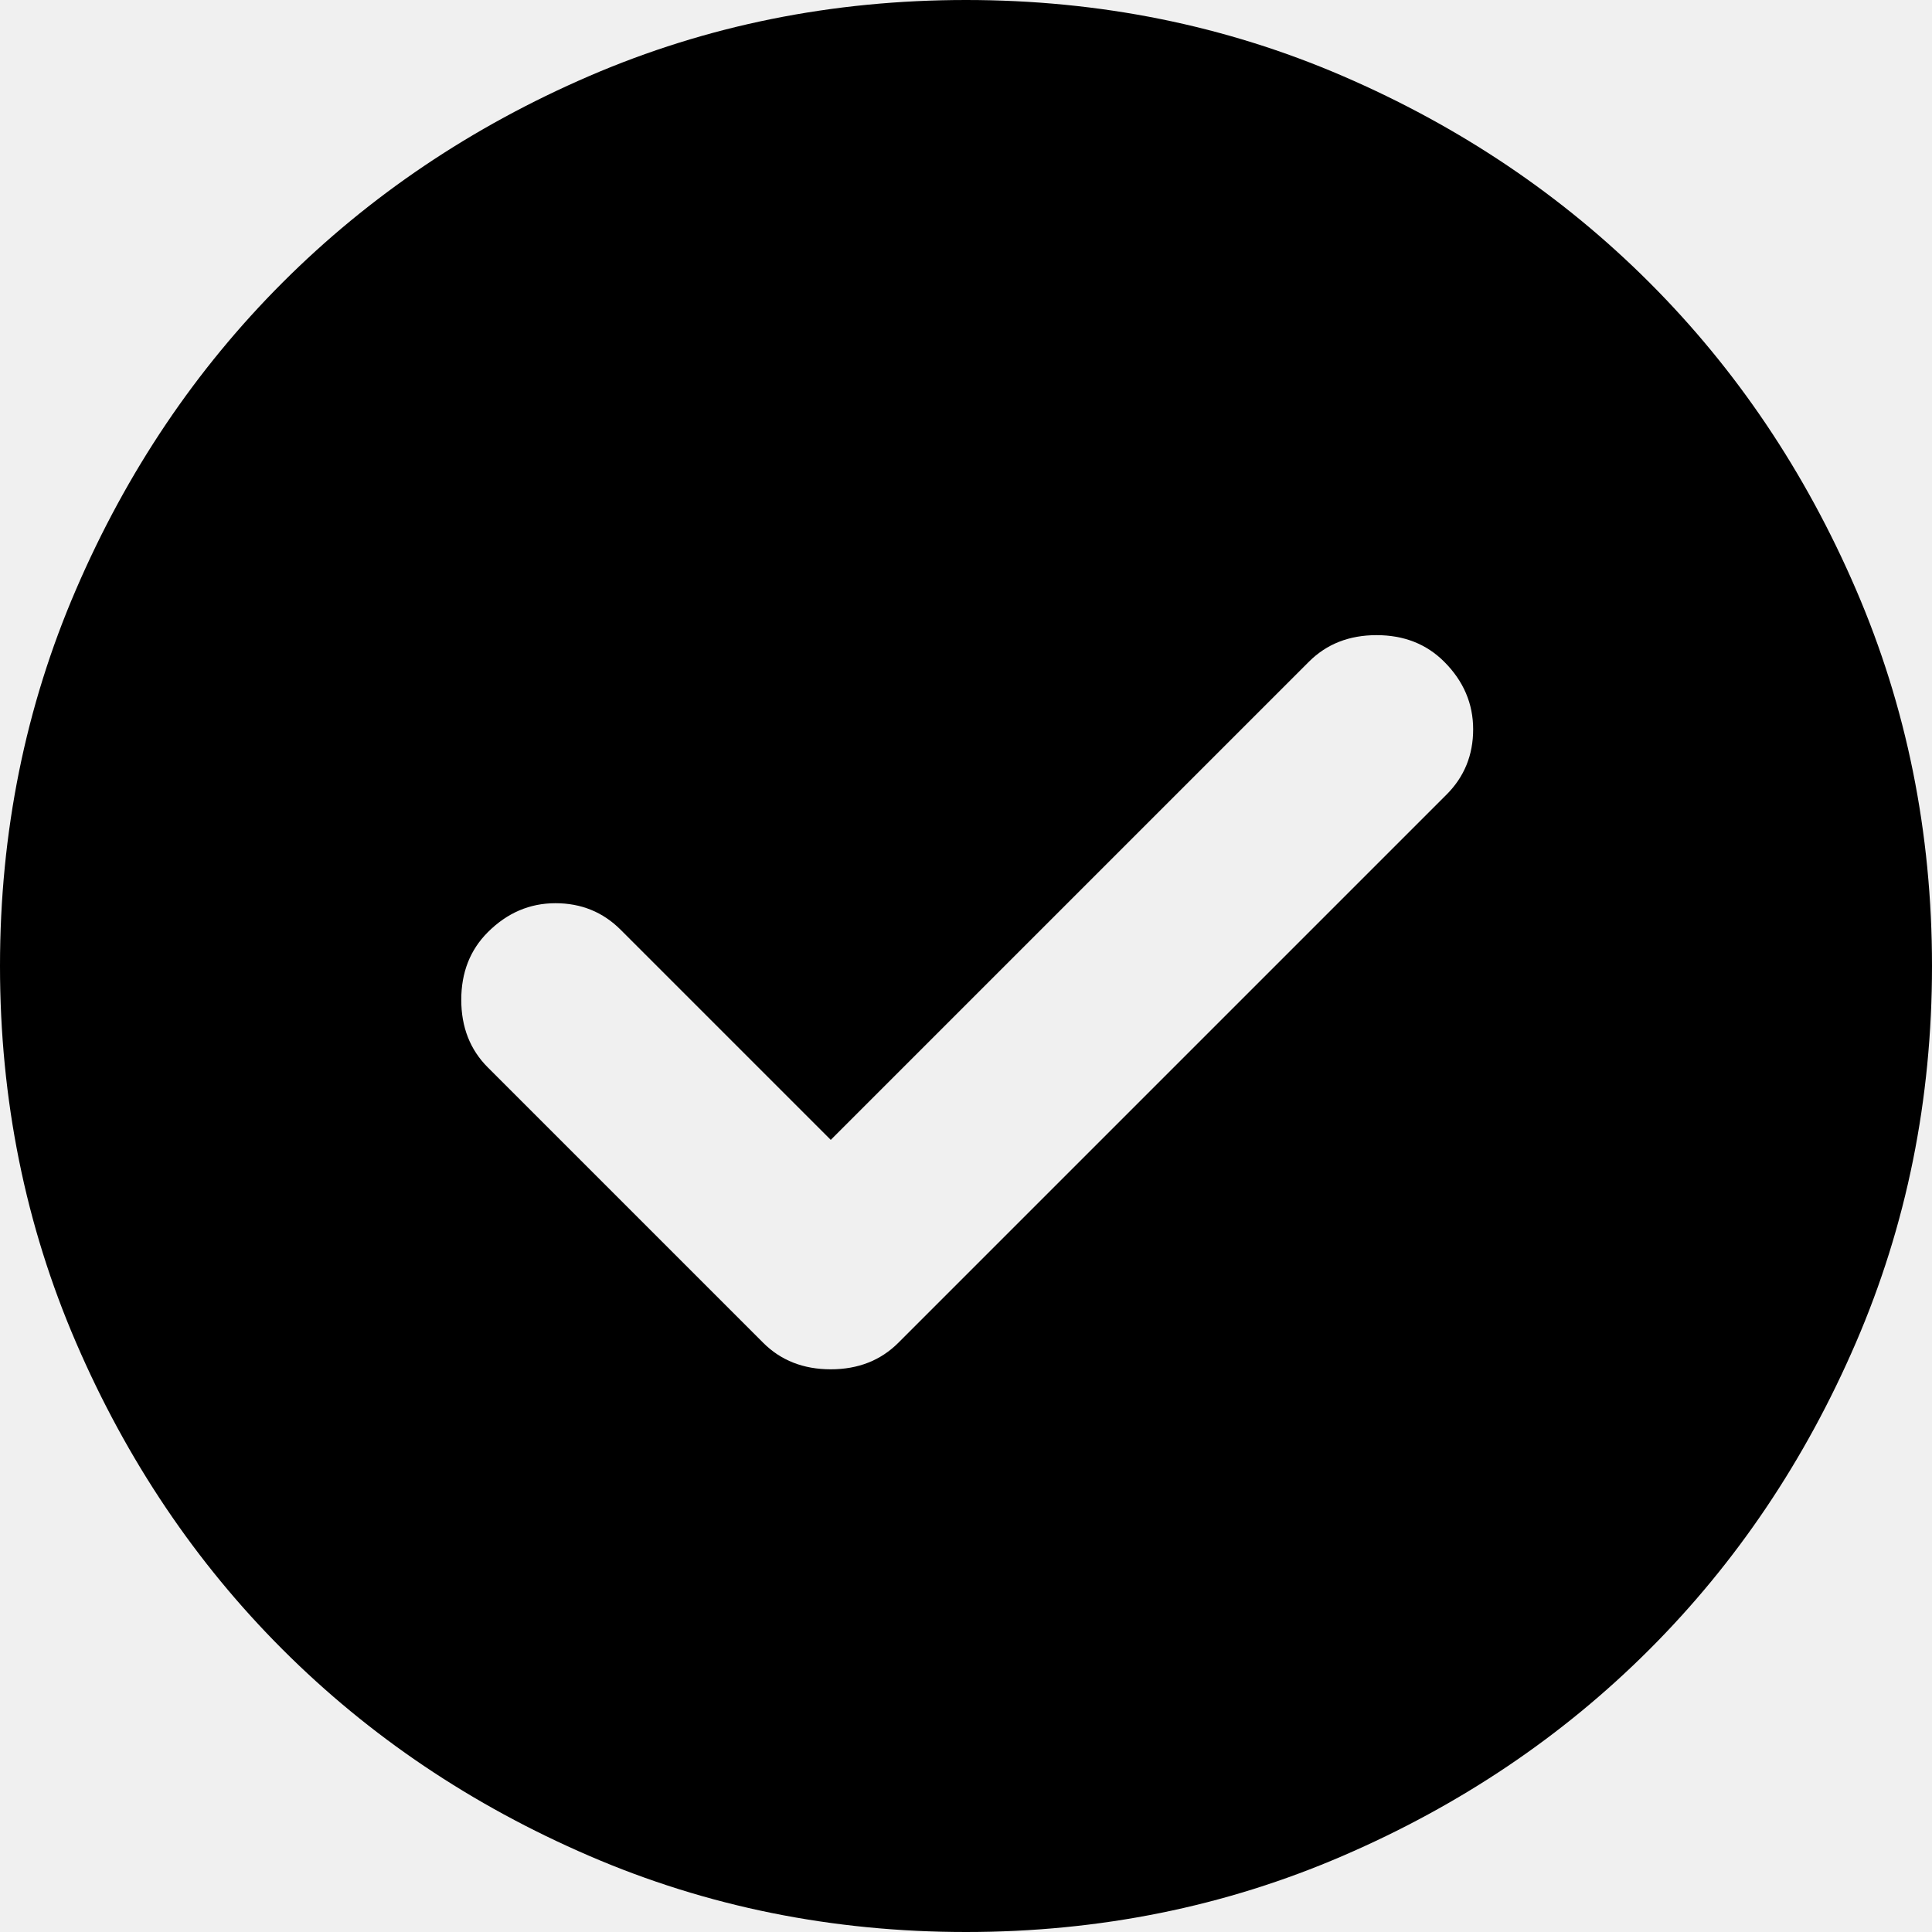
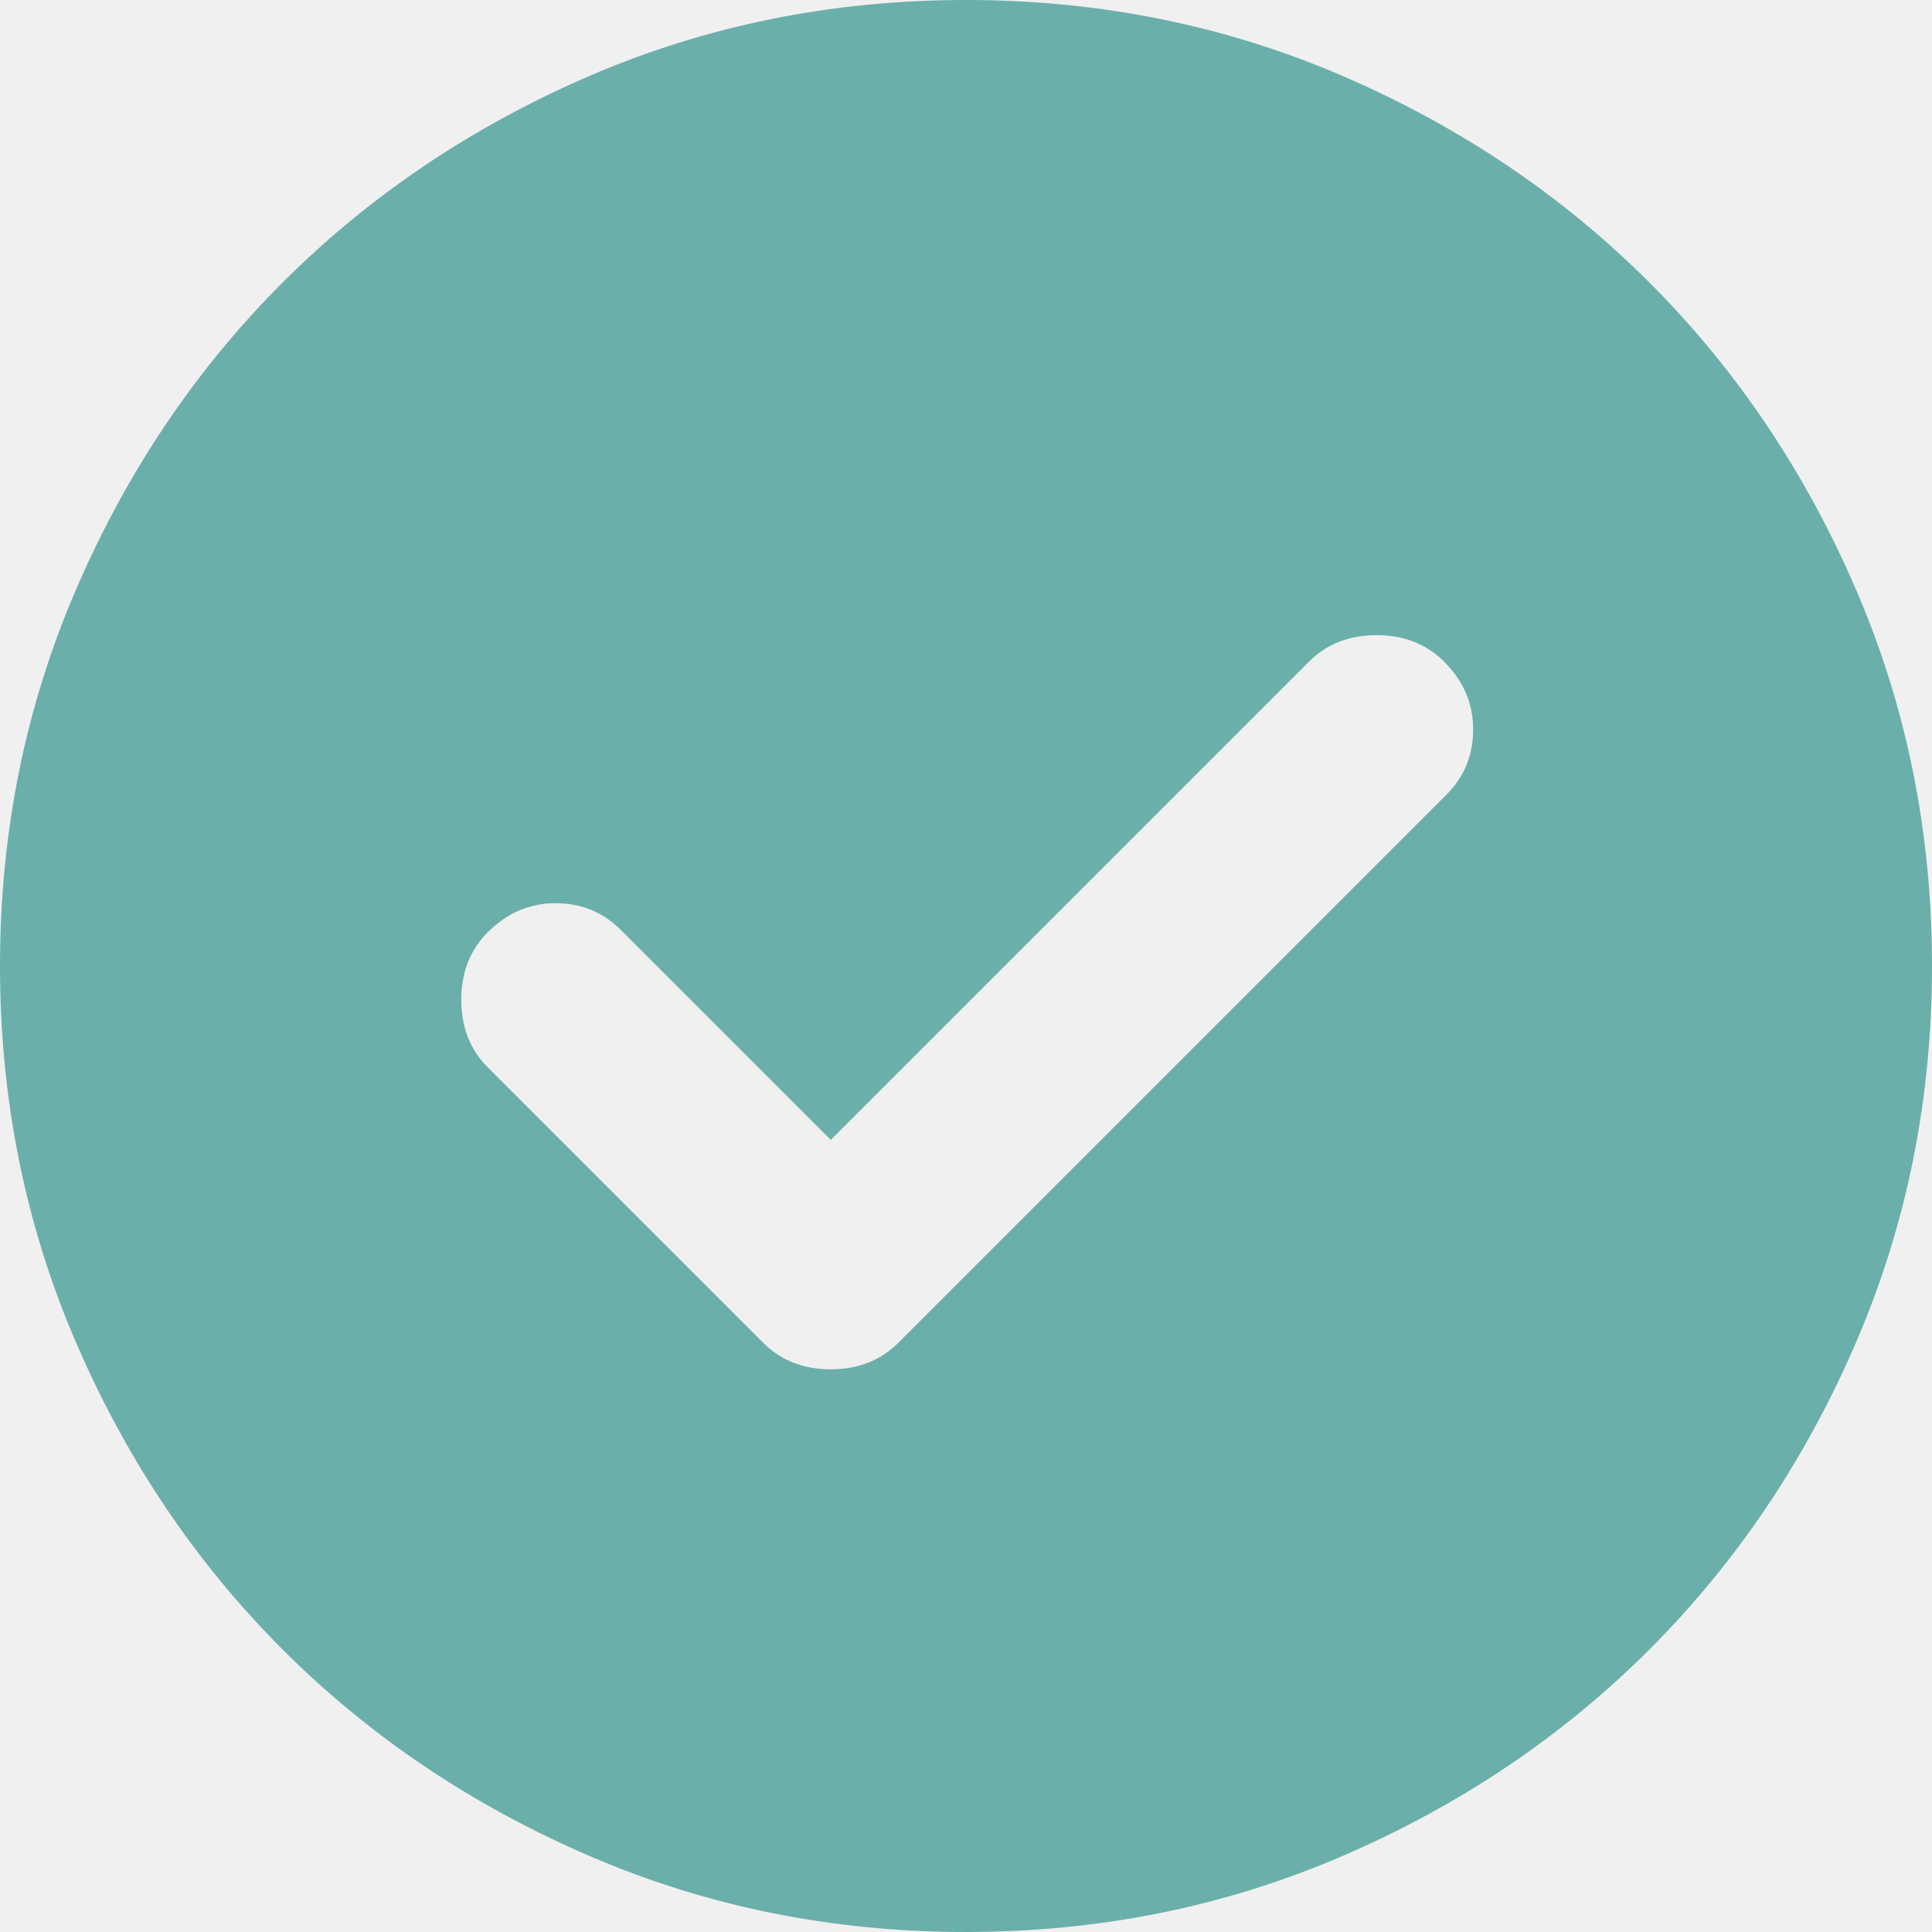
<svg xmlns="http://www.w3.org/2000/svg" width="192" height="192" viewBox="0 0 192 192" fill="none">
  <g clip-path="url(#clip0_130_1786)">
-     <path d="M82.56 113.28L61.68 92.4C59.92 90.64 57.76 89.76 55.2 89.76C52.64 89.76 50.4 90.72 48.48 92.64C46.72 94.4 45.84 96.64 45.84 99.36C45.84 102.08 46.72 104.32 48.48 106.08L75.84 133.44C77.6 135.2 79.84 136.08 82.56 136.08C85.28 136.08 87.52 135.2 89.28 133.44L143.76 78.96C145.52 77.2 146.4 75.04 146.4 72.48C146.4 69.92 145.44 67.68 143.52 65.76C141.76 64 139.52 63.12 136.8 63.12C134.08 63.12 131.84 64 130.08 65.76L82.56 113.28ZM96 192C82.72 192 70.24 189.478 58.56 184.435C46.88 179.398 36.72 172.56 28.08 163.92C19.44 155.28 12.602 145.12 7.565 133.44C2.522 121.76 0 109.28 0 96C0 82.72 2.522 70.24 7.565 58.56C12.602 46.88 19.44 36.72 28.08 28.08C36.72 19.44 46.88 12.598 58.56 7.555C70.24 2.518 82.72 0 96 0C109.28 0 121.76 2.518 133.44 7.555C145.12 12.598 155.28 19.44 163.92 28.08C172.56 36.72 179.398 46.88 184.435 58.56C189.478 70.24 192 82.72 192 96C192 109.28 189.478 121.76 184.435 133.44C179.398 145.12 172.56 155.28 163.92 163.92C155.28 172.56 145.12 179.398 133.44 184.435C121.76 189.478 109.28 192 96 192Z" fill="black" />
+     <path d="M82.56 113.28L61.68 92.4C59.92 90.64 57.76 89.76 55.2 89.76C52.64 89.76 50.4 90.72 48.48 92.64C46.72 94.4 45.84 96.64 45.84 99.36C45.84 102.08 46.72 104.32 48.48 106.08L75.84 133.44C77.6 135.2 79.84 136.08 82.56 136.08C85.28 136.08 87.52 135.2 89.28 133.44L143.76 78.96C145.52 77.2 146.4 75.04 146.4 72.48C146.4 69.92 145.44 67.68 143.52 65.76C141.76 64 139.52 63.12 136.8 63.12C134.08 63.12 131.84 64 130.08 65.76L82.56 113.28ZM96 192C82.72 192 70.24 189.478 58.56 184.435C46.88 179.398 36.72 172.56 28.08 163.92C19.44 155.28 12.602 145.12 7.565 133.44C2.522 121.76 0 109.28 0 96C0 82.72 2.522 70.24 7.565 58.56C12.602 46.88 19.44 36.72 28.08 28.08C36.72 19.44 46.88 12.598 58.56 7.555C70.24 2.518 82.72 0 96 0C109.28 0 121.76 2.518 133.44 7.555C145.12 12.598 155.28 19.44 163.92 28.08C172.56 36.72 179.398 46.88 184.435 58.56C189.478 70.24 192 82.72 192 96C192 109.28 189.478 121.76 184.435 133.44C179.398 145.12 172.56 155.28 163.92 163.92C155.28 172.56 145.12 179.398 133.44 184.435C121.76 189.478 109.28 192 96 192Z" fill="#6BAFAA" />
  </g>
  <defs>
    <clipPath id="clip0_130_1786">
      <rect width="192" height="192" fill="white" />
    </clipPath>
  </defs>
</svg>
